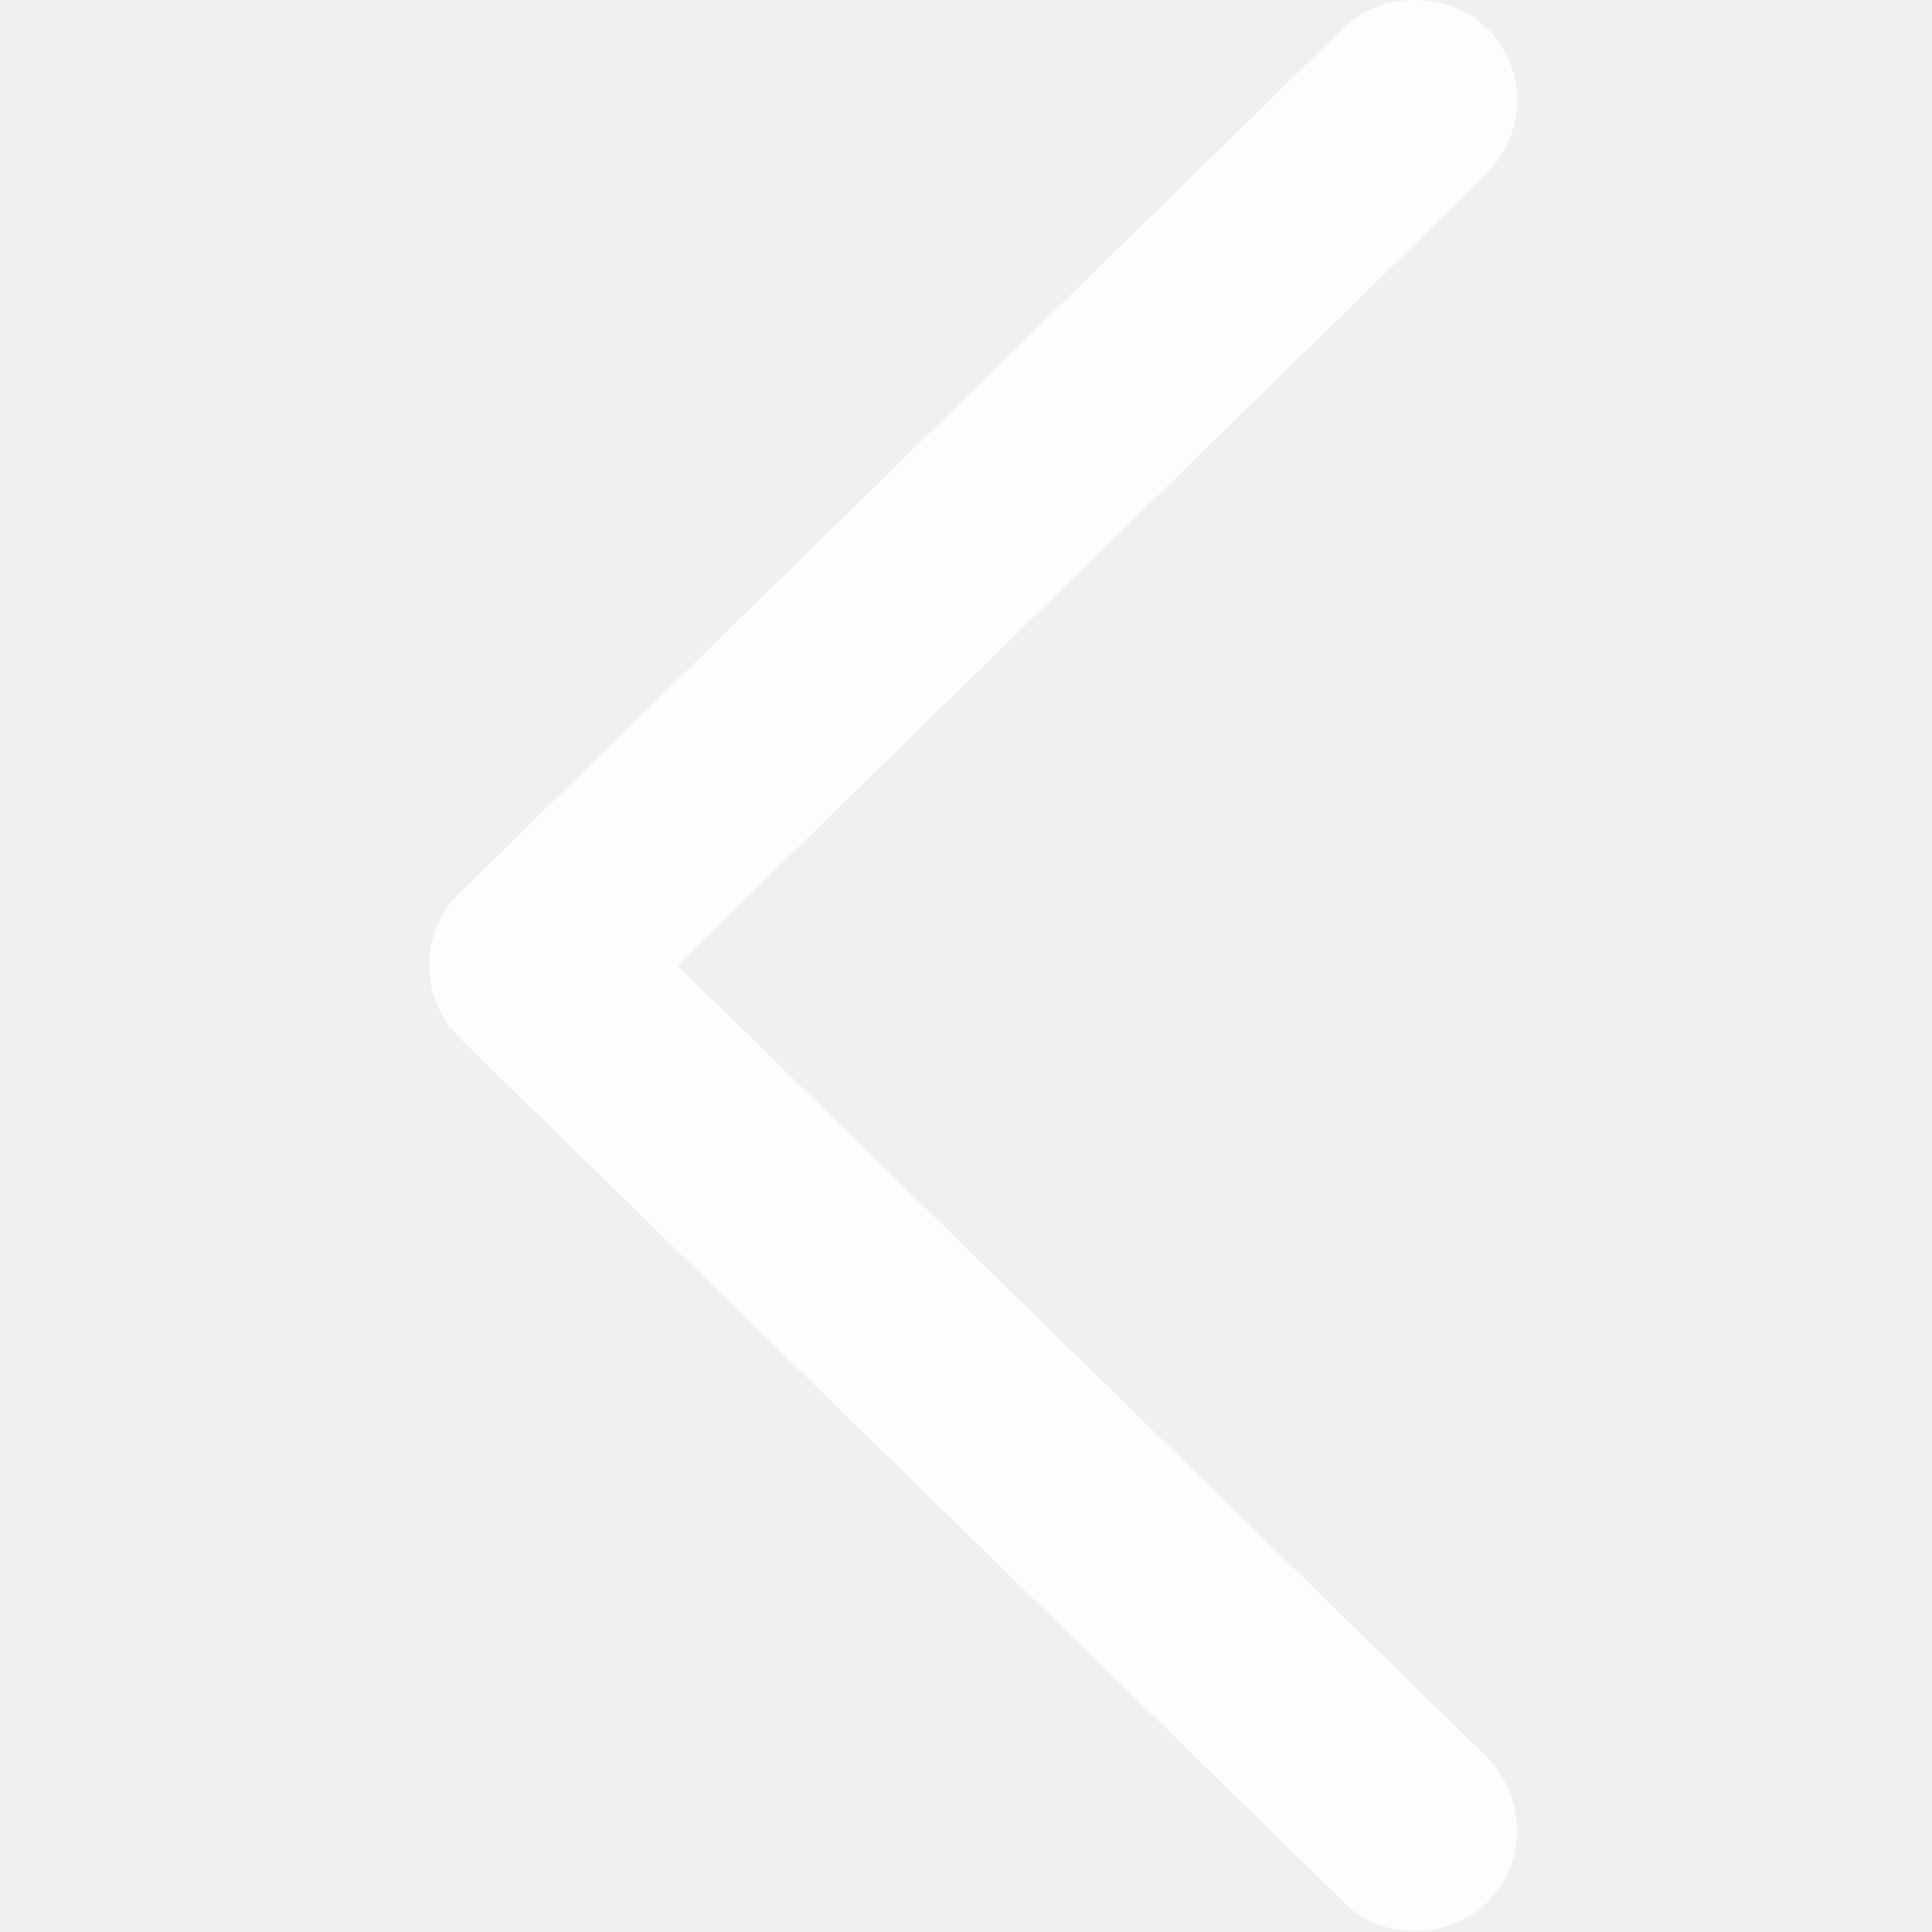
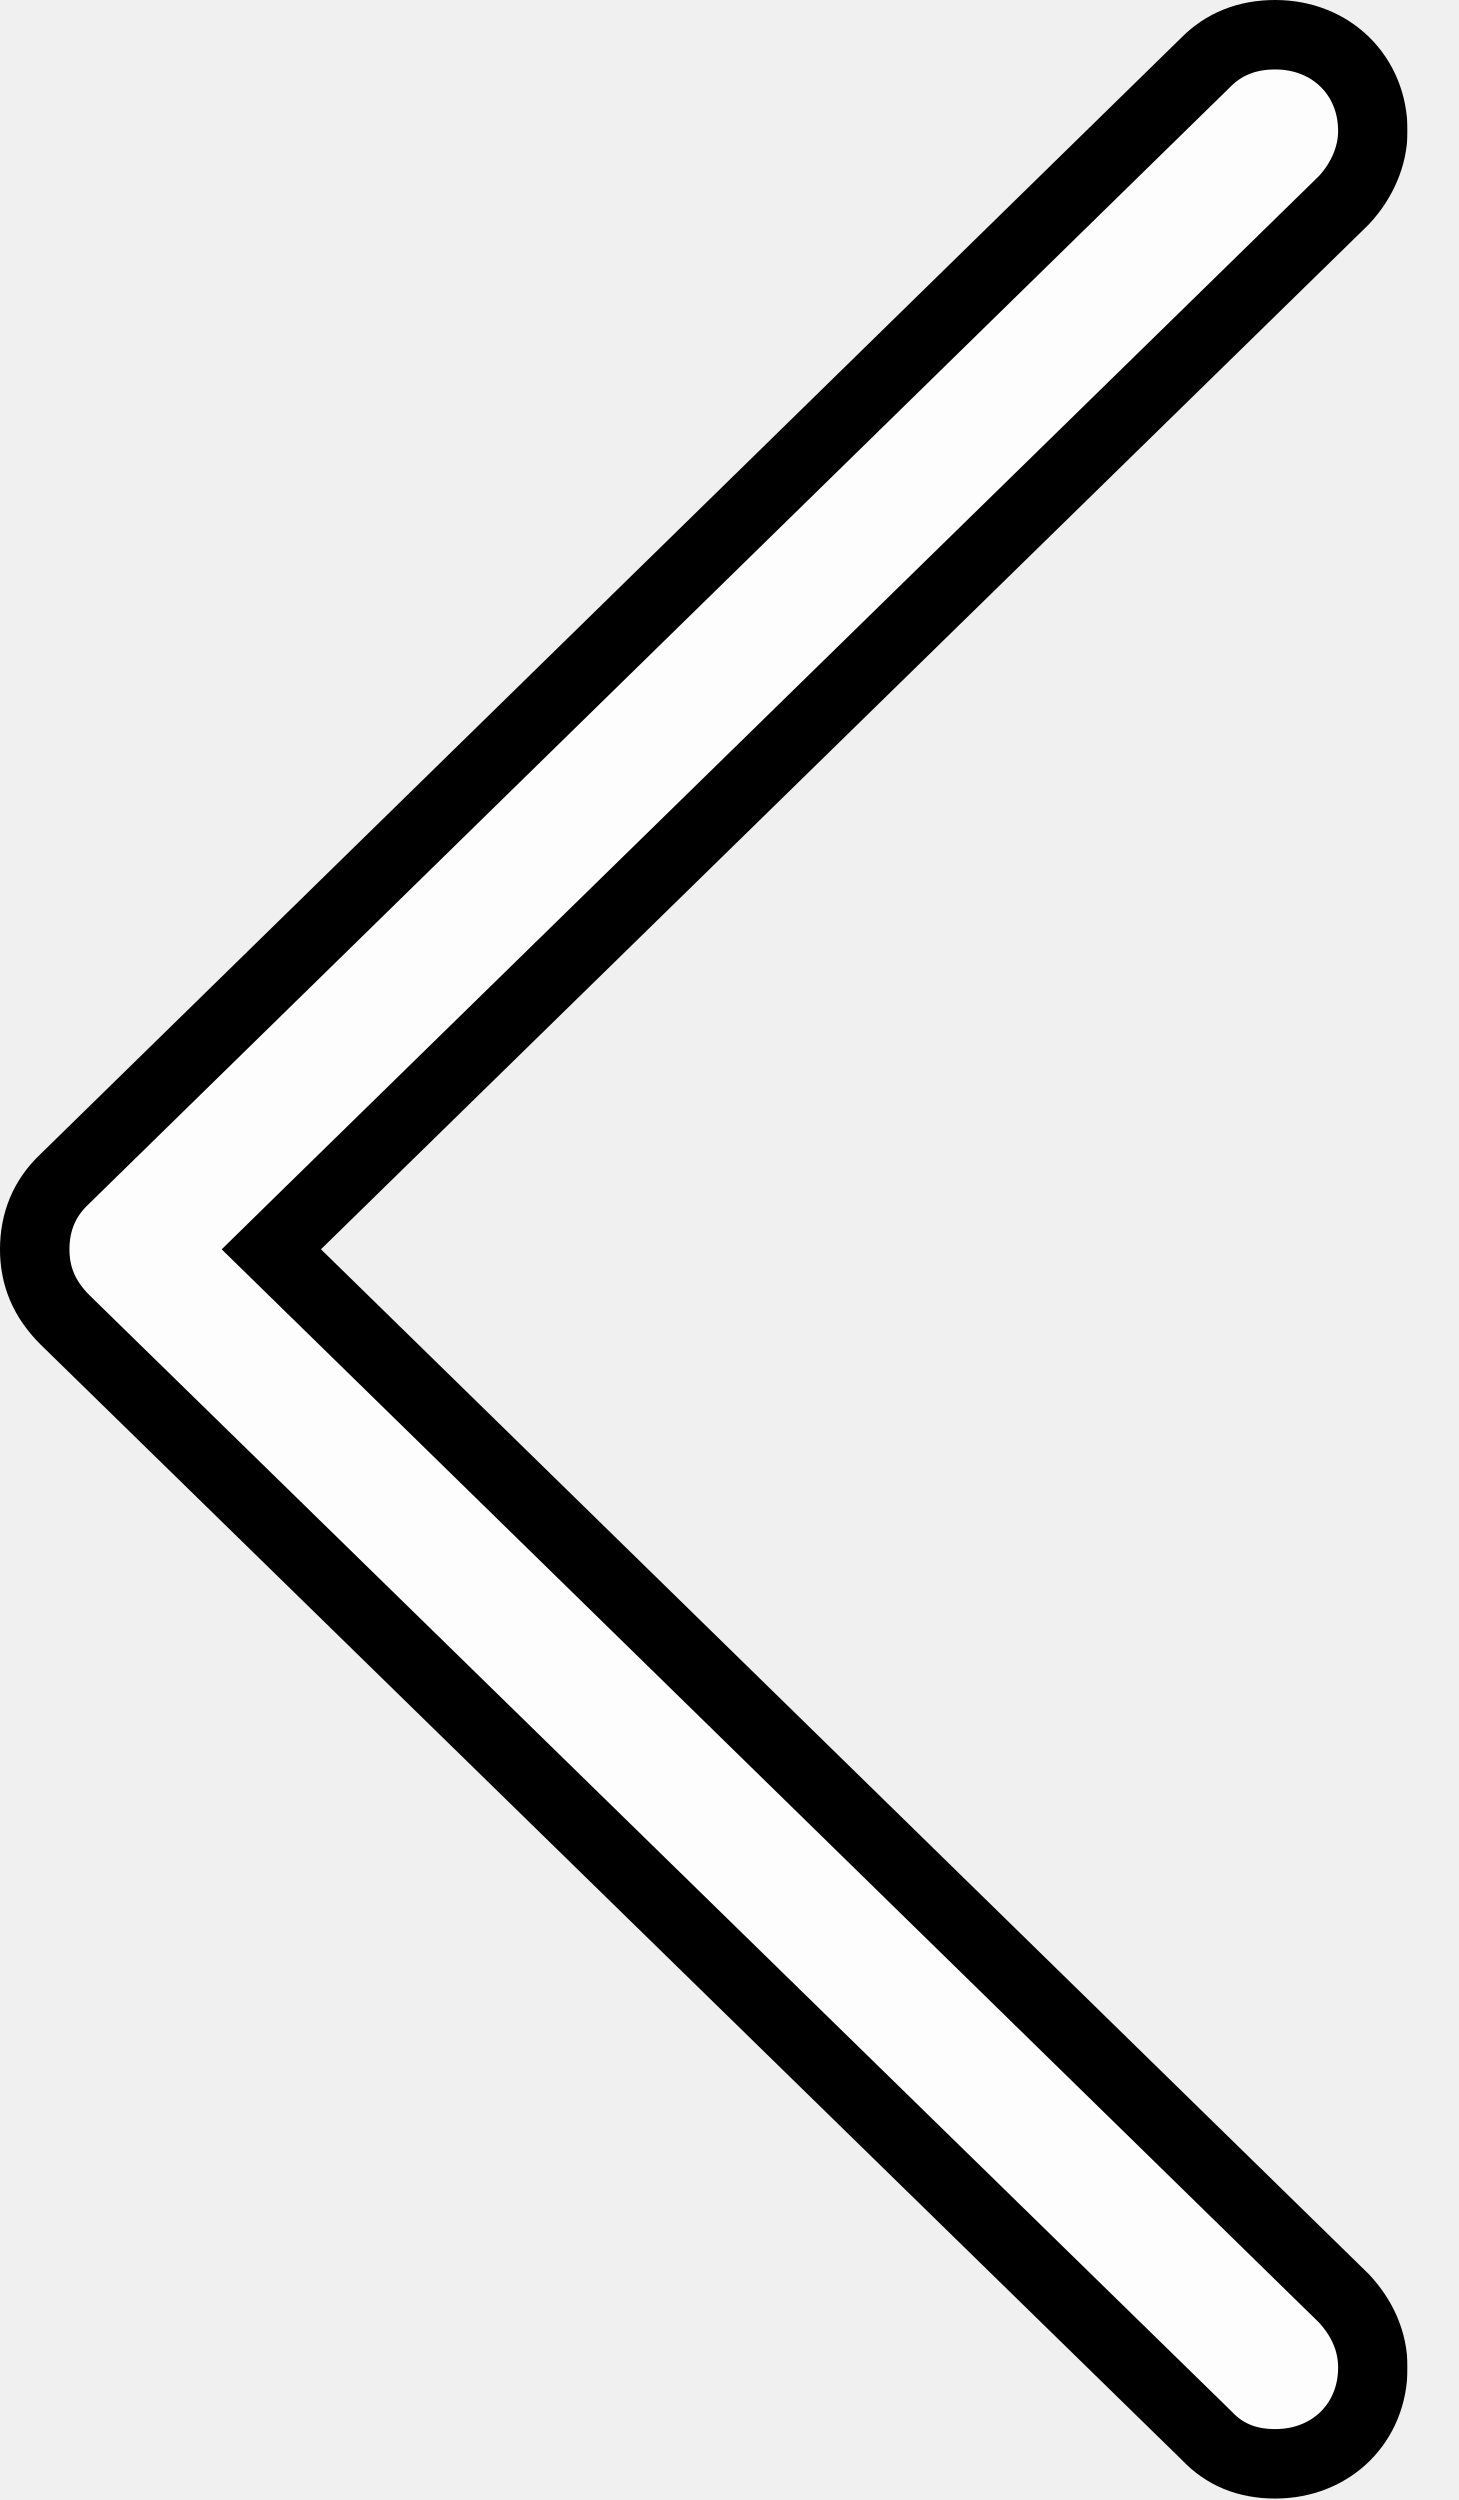
- <svg xmlns="http://www.w3.org/2000/svg" width="36" height="36" viewBox="0 0 36 36" fill="none">
-   <g clip-path="url(#clip0_701_10)">
-     <path d="M8 17.99C8 18.508 8.187 18.964 8.58 19.358L25.015 35.42C25.368 35.793 25.824 35.979 26.363 35.979C27.44 35.979 28.269 35.171 28.269 34.093C28.269 33.554 28.041 33.098 27.71 32.746L12.622 17.99L27.71 3.233C28.041 2.881 28.269 2.404 28.269 1.886C28.269 0.808 27.44 0 26.363 0C25.824 0 25.368 0.187 25.015 0.539L8.58 16.622C8.187 16.995 8 17.471 8 17.99Z" fill="white" fill-opacity="0.85" />
+ <svg xmlns="http://www.w3.org/2000/svg" width="21" height="36" viewBox="0 0 21 36" fill="none">
+   <mask id="mask0_5_8" style="mask-type:luminance" maskUnits="userSpaceOnUse" x="0" y="0" width="21" height="36">
+     <path d="M0.5 0.5H19.769V35.5H0.5V0.5Z" fill="white" stroke="white" />
+   </mask>
+   <g mask="url(#mask0_5_8)">
+     <path d="M17.379 35.076L17.372 35.069L17.365 35.062L0.934 19.004C0.933 19.003 0.933 19.003 0.932 19.002C0.631 18.7 0.5 18.371 0.5 17.99C0.5 17.6 0.636 17.257 0.924 16.985L0.924 16.985L0.93 16.979L17.365 0.896L17.365 0.896L17.369 0.892C17.622 0.639 17.949 0.5 18.363 0.5C19.172 0.5 19.769 1.092 19.769 1.886C19.769 2.253 19.608 2.608 19.352 2.883L4.272 17.632L3.907 17.99L4.272 18.347L19.352 33.096C19.61 33.373 19.769 33.709 19.769 34.093C19.769 34.888 19.172 35.479 18.363 35.479C17.951 35.479 17.63 35.342 17.379 35.076Z" fill="white" fill-opacity="0.85" stroke="black" />
  </g>
-   <defs>
-     <clipPath id="clip0_701_10">
-       <rect width="20.269" height="36" fill="white" transform="translate(8)" />
-     </clipPath>
-   </defs>
</svg>
